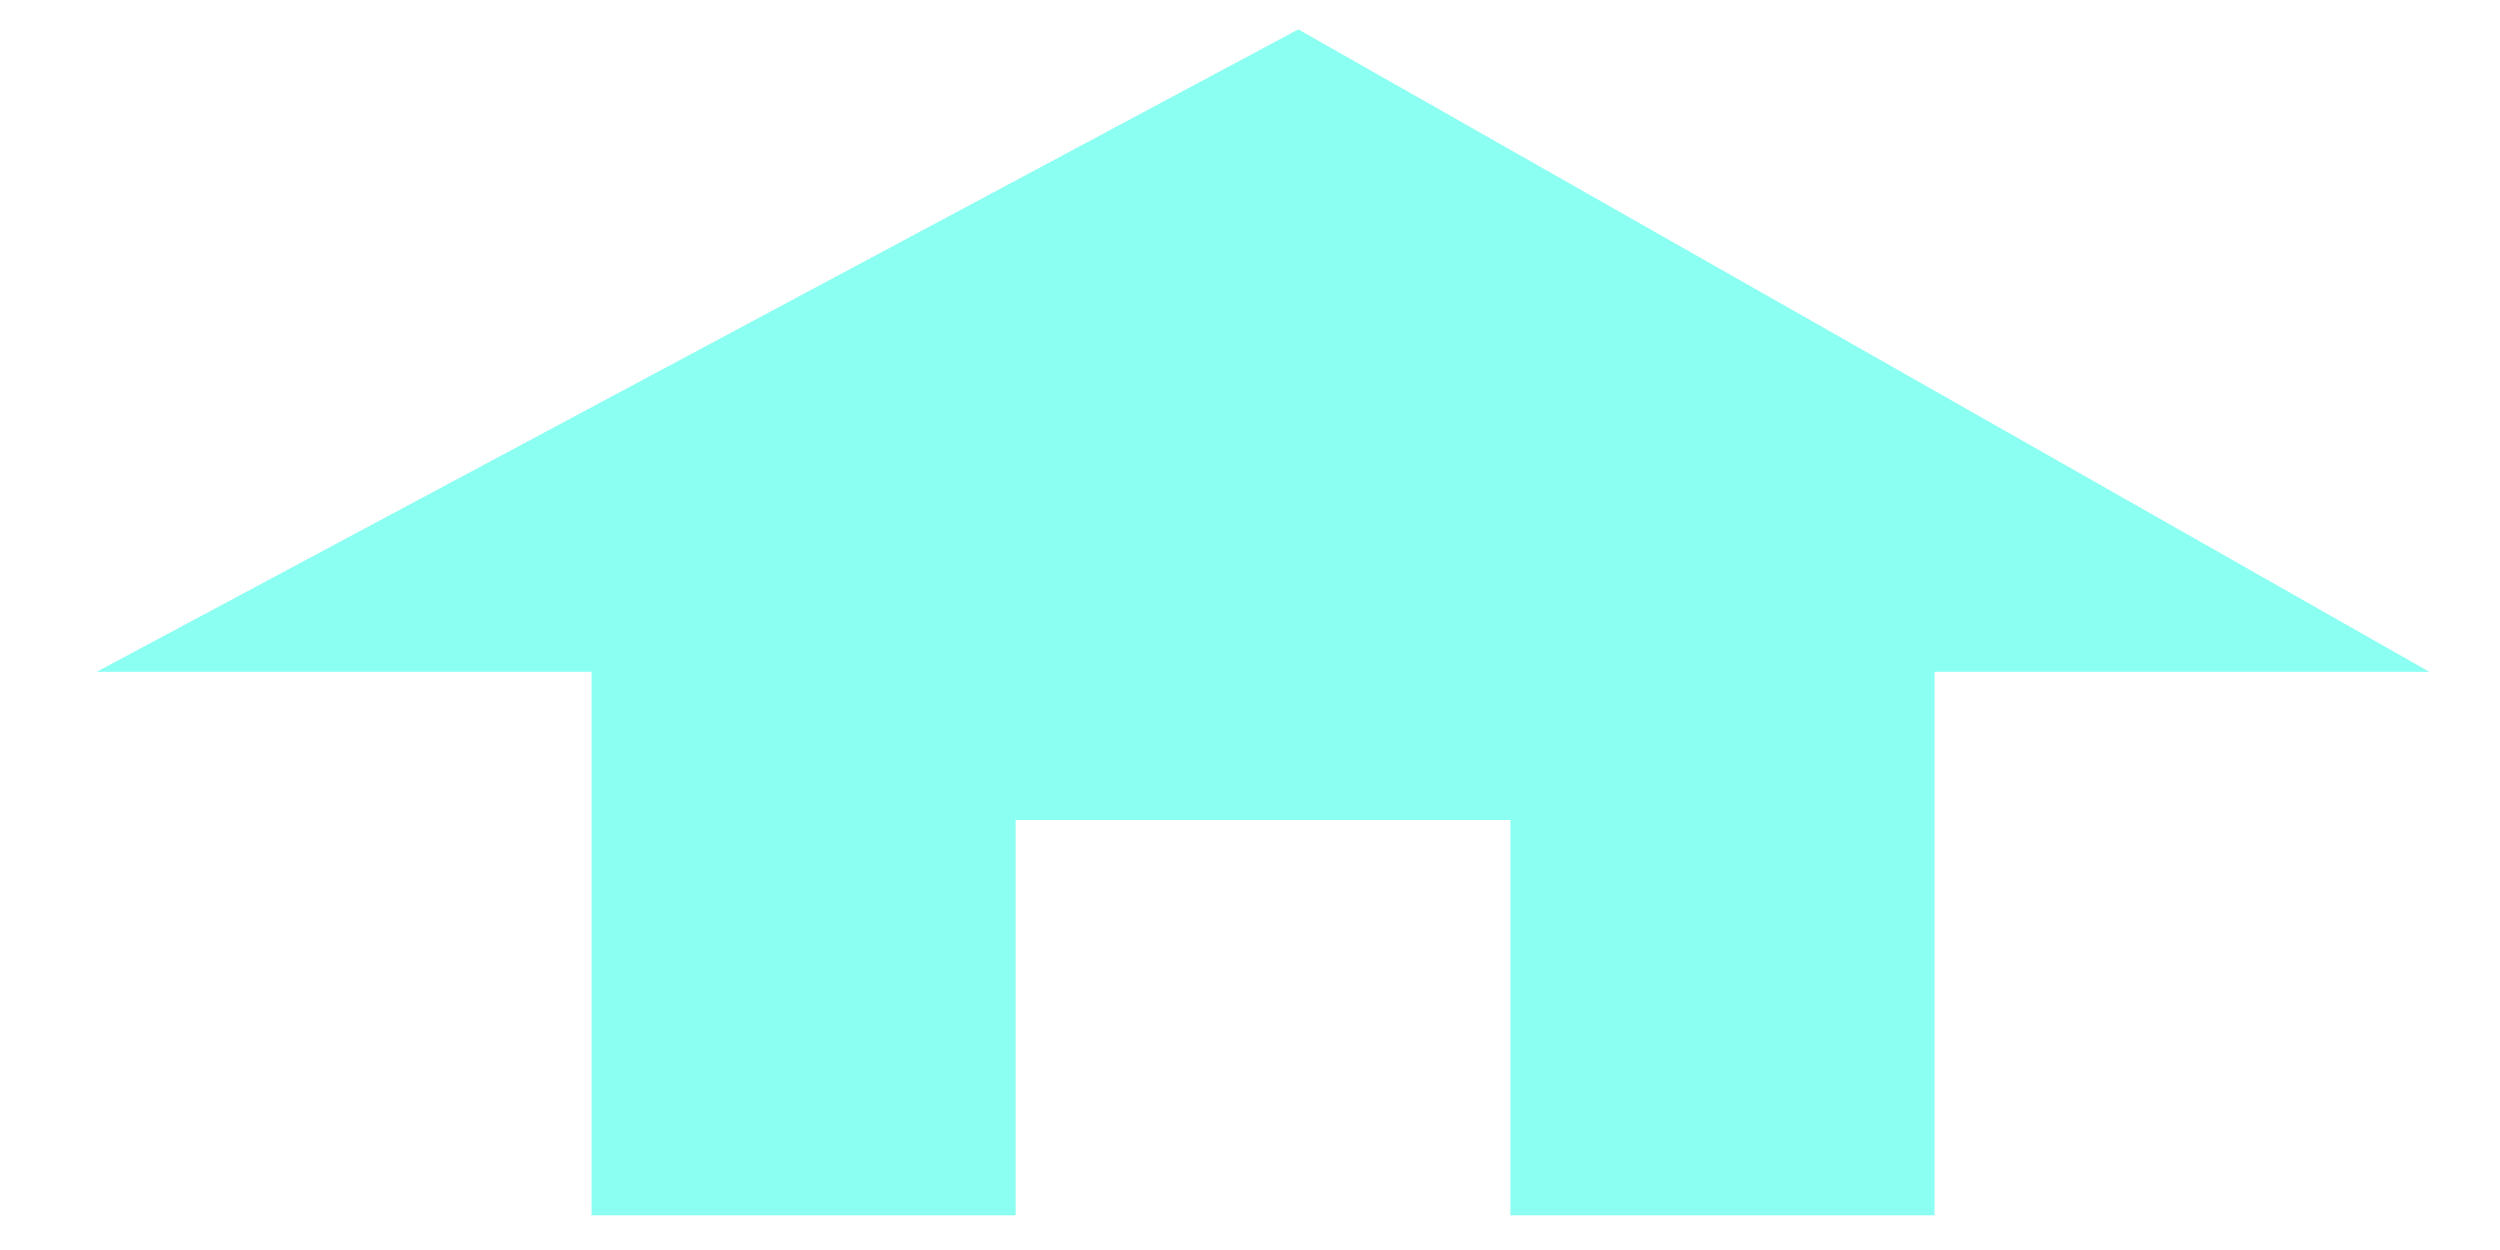
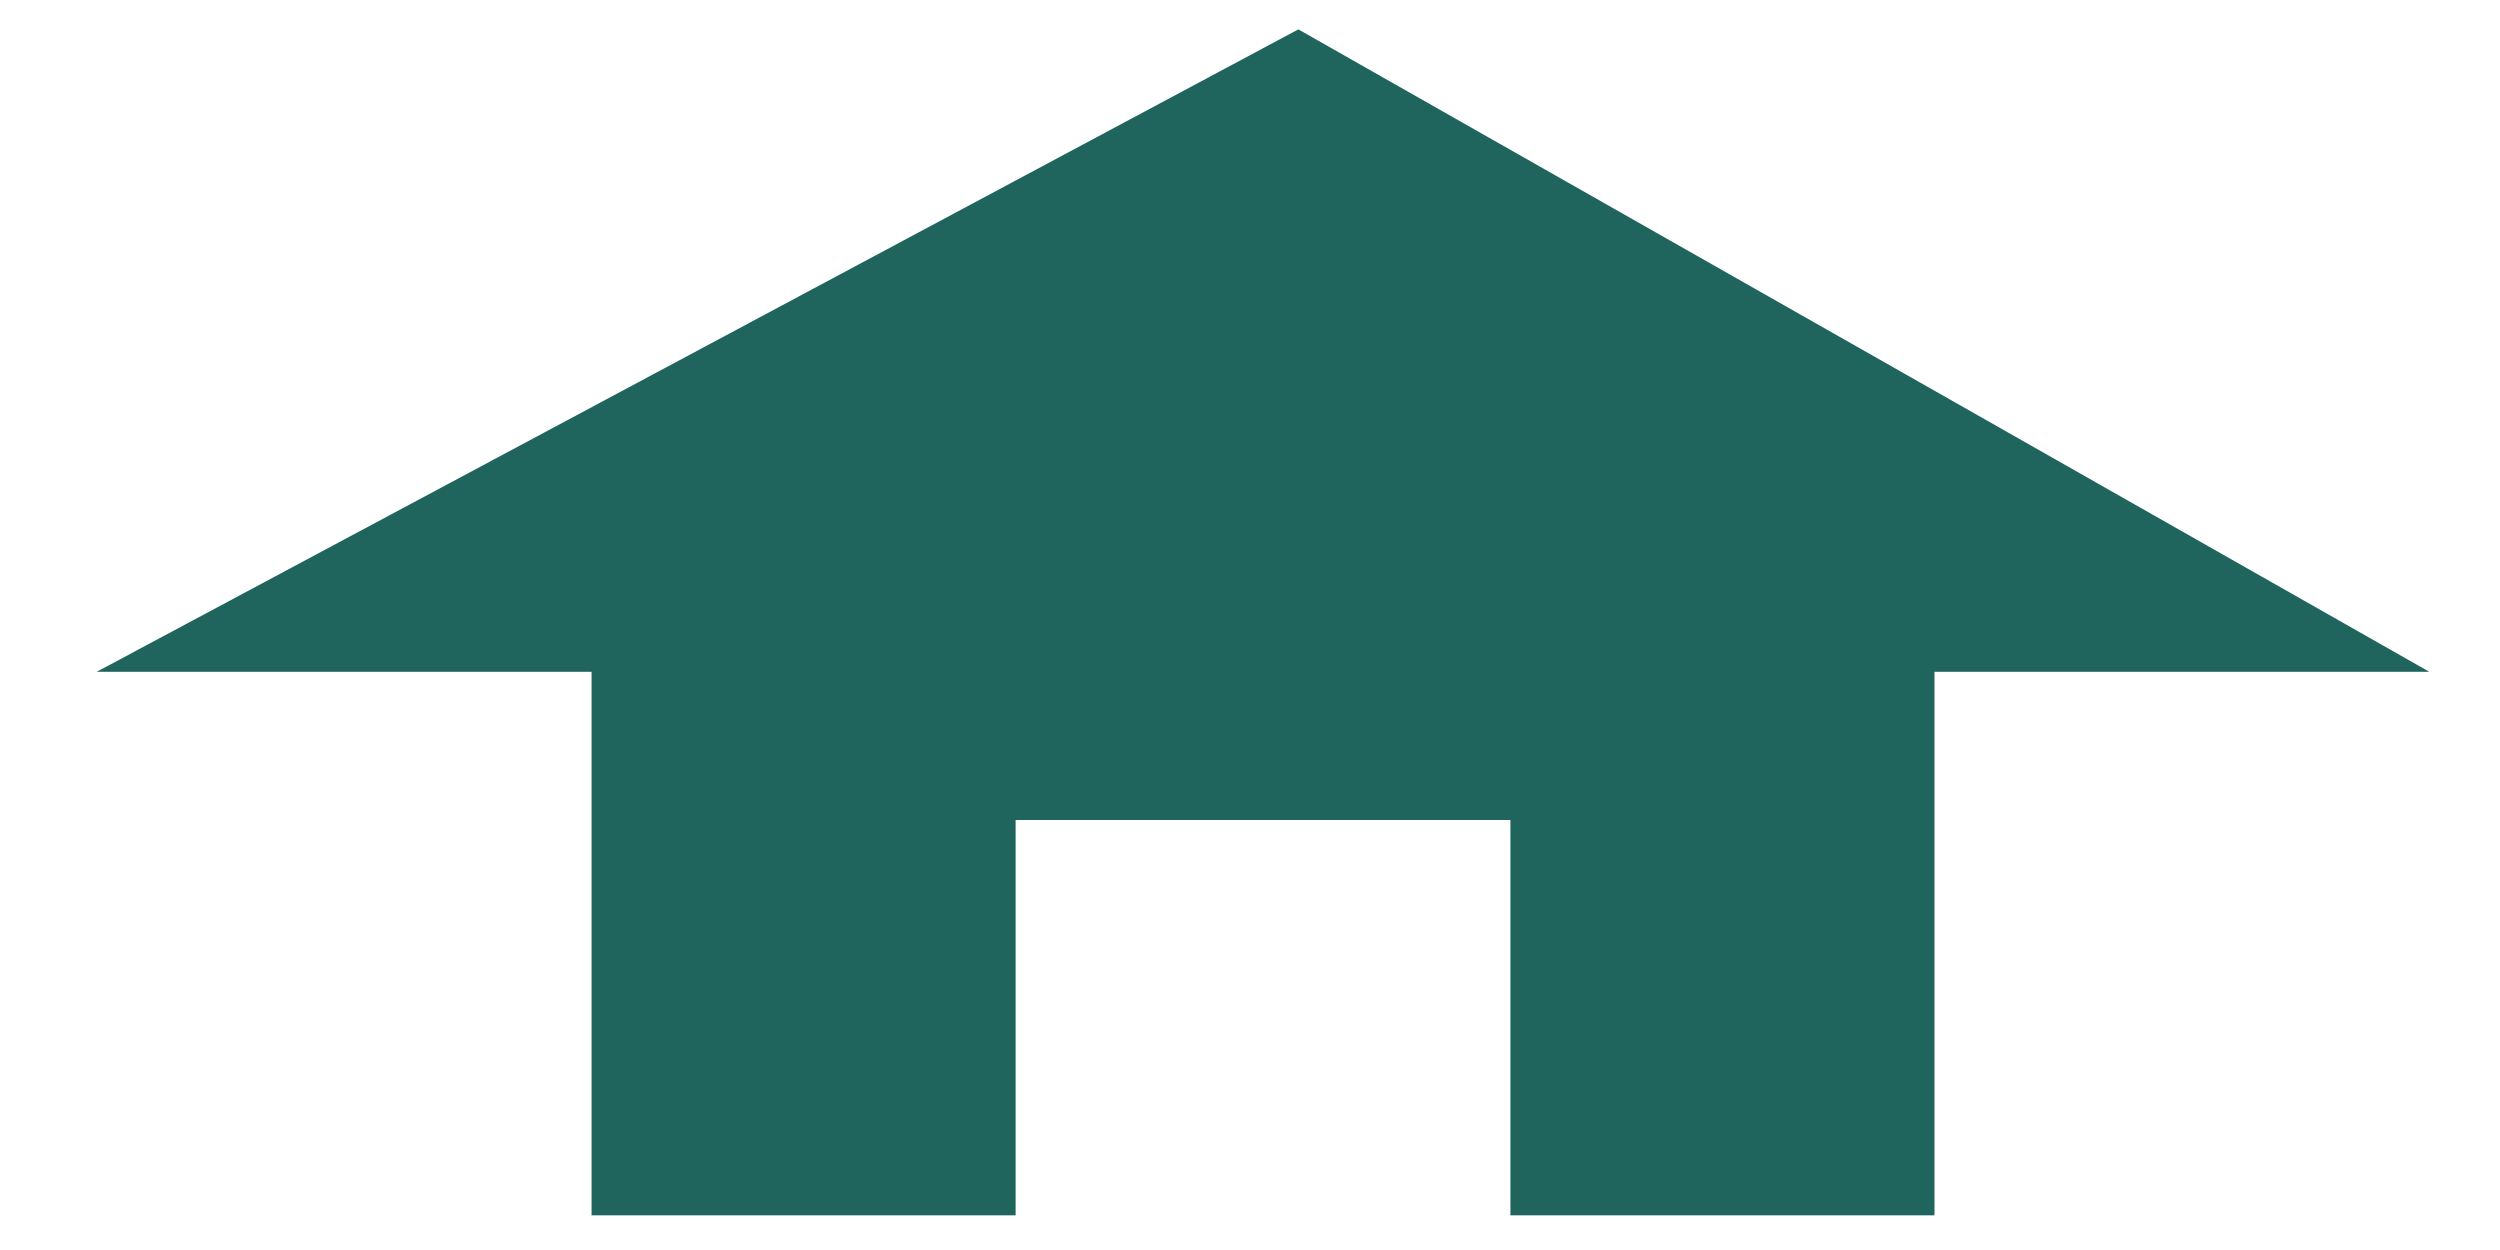
<svg xmlns="http://www.w3.org/2000/svg" width="24" height="12" viewBox="0 0 24 12" fill="none">
-   <path d="M9.75 11.667V7.872H14.5V11.667H18.571V6.449H23.321L12.464 0.282L0.929 6.449H5.679V11.667H9.75Z" fill="#8BFFF1" />
+   <path d="M9.75 11.667V7.872H14.5V11.667H18.571V6.449H23.321L12.464 0.282L0.929 6.449H5.679V11.667H9.75Z" fill="#1F655D" />
</svg>
